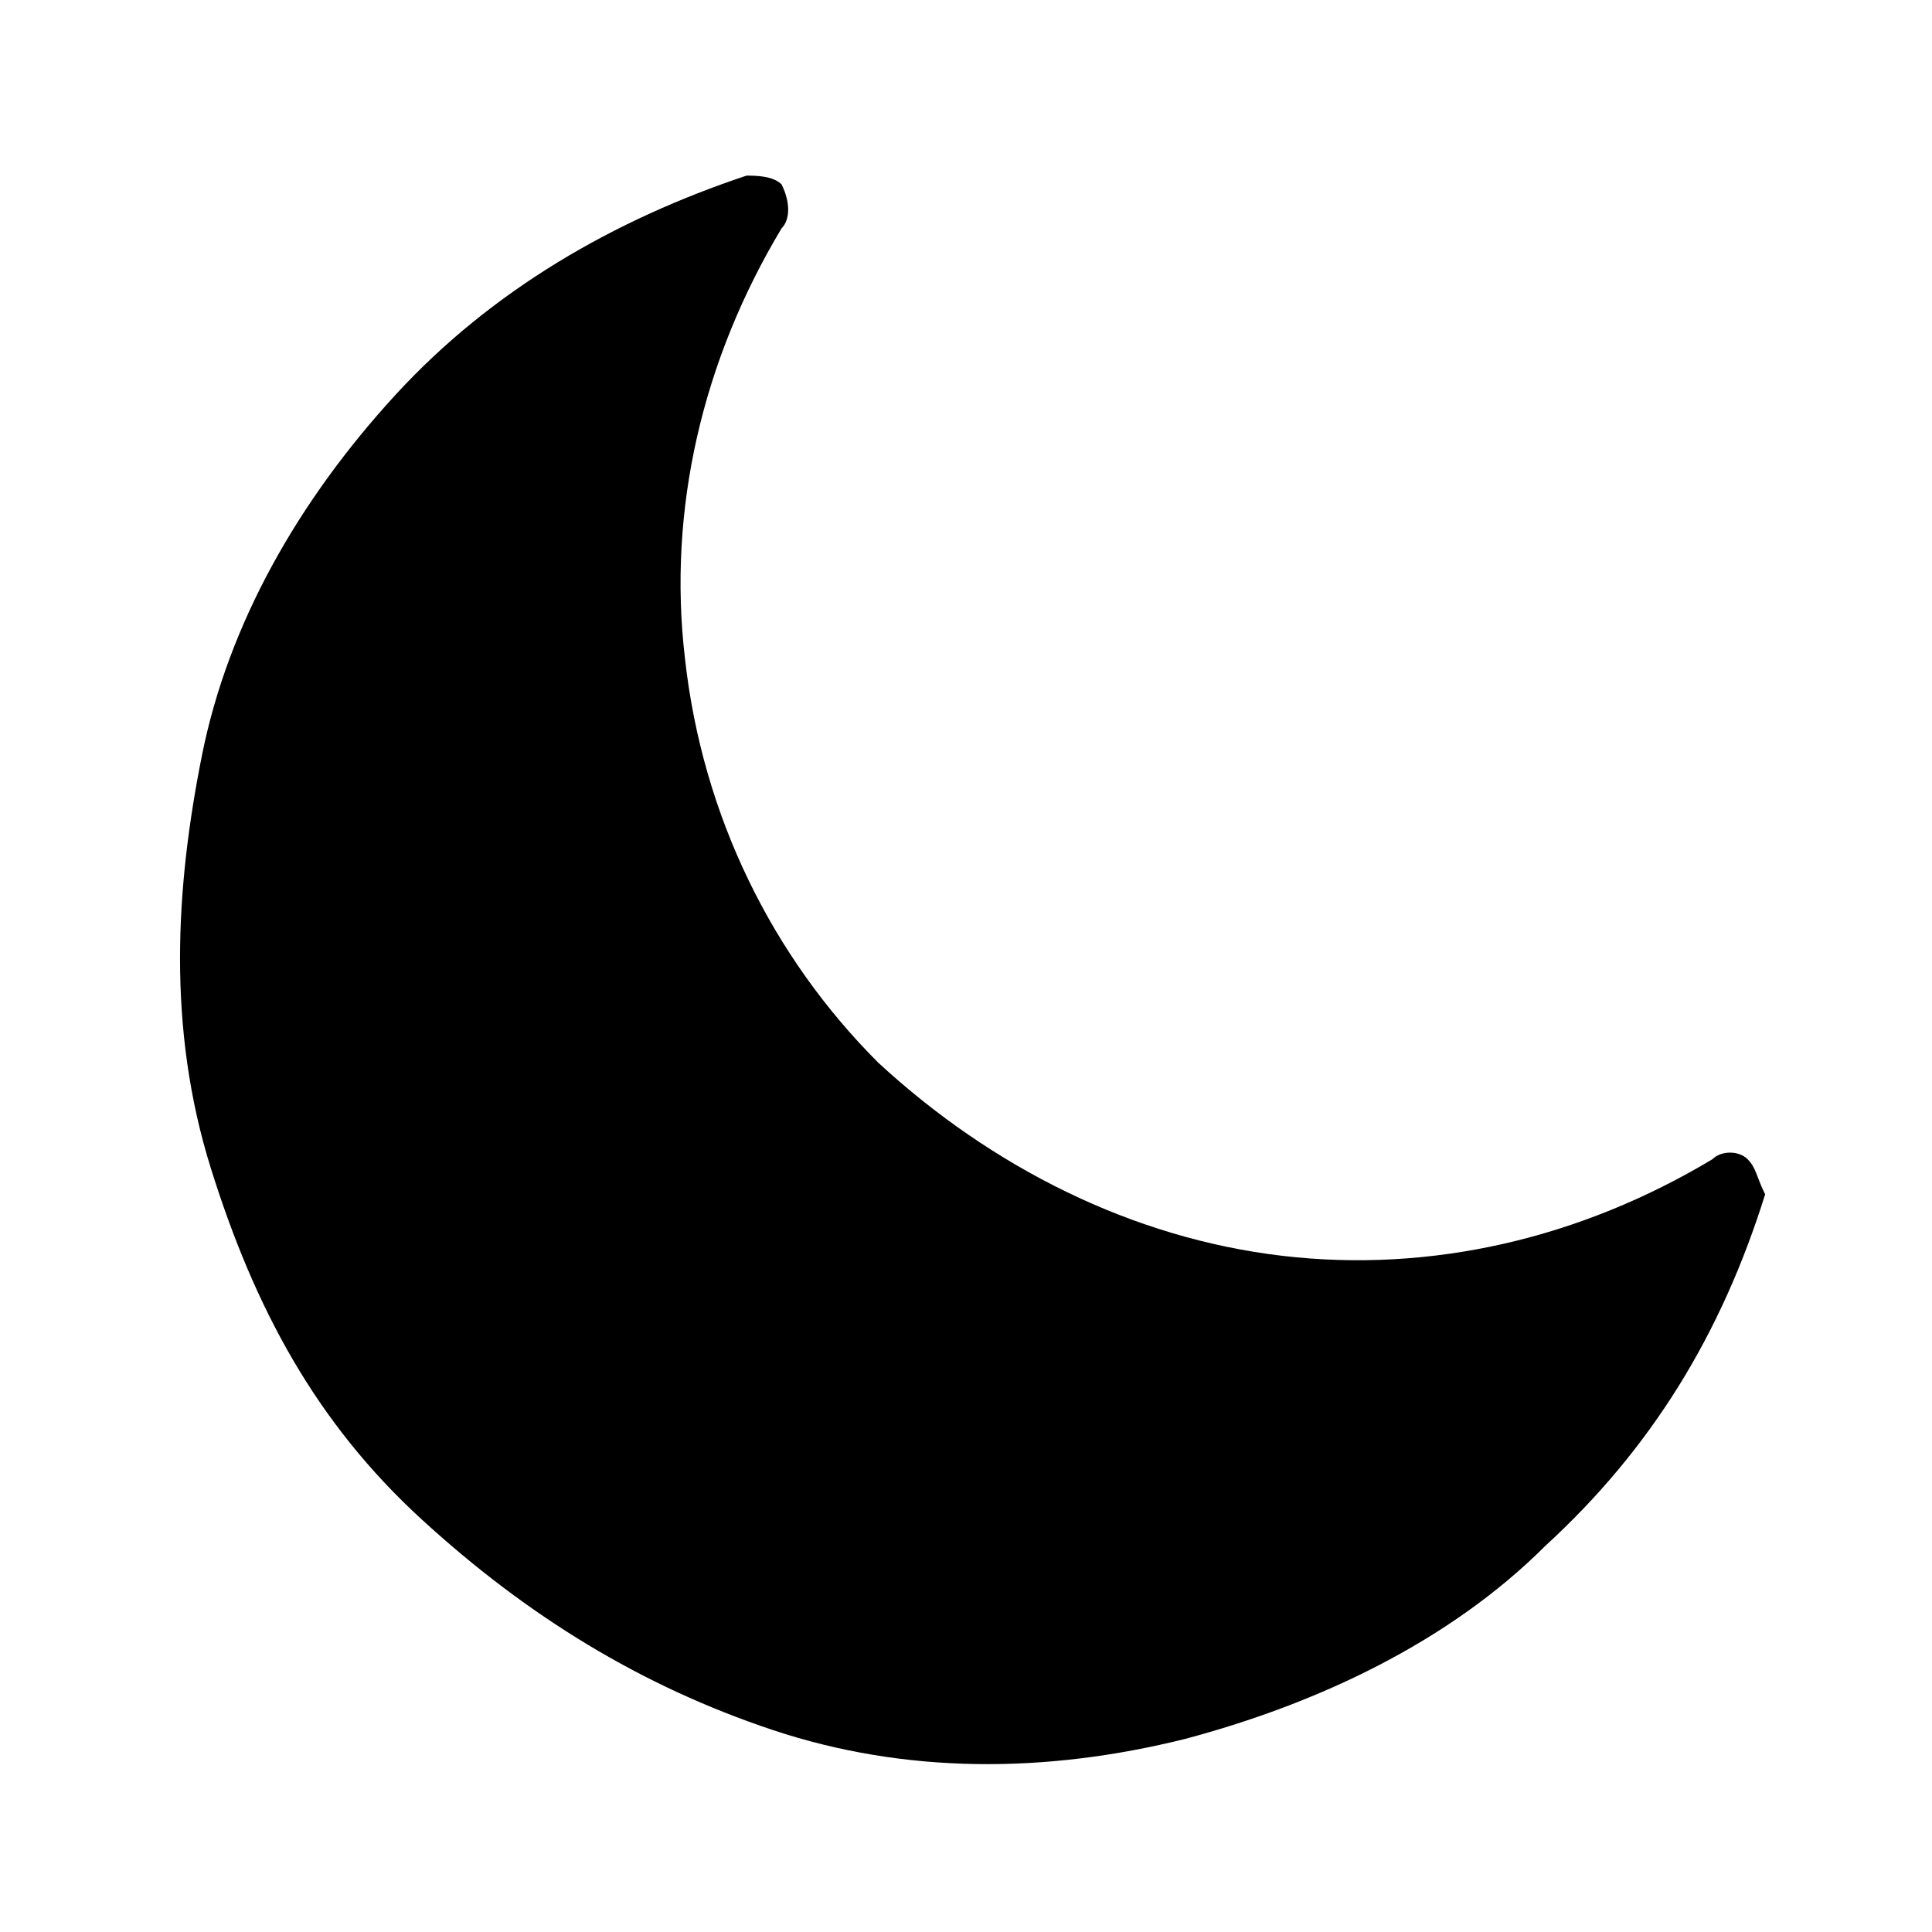
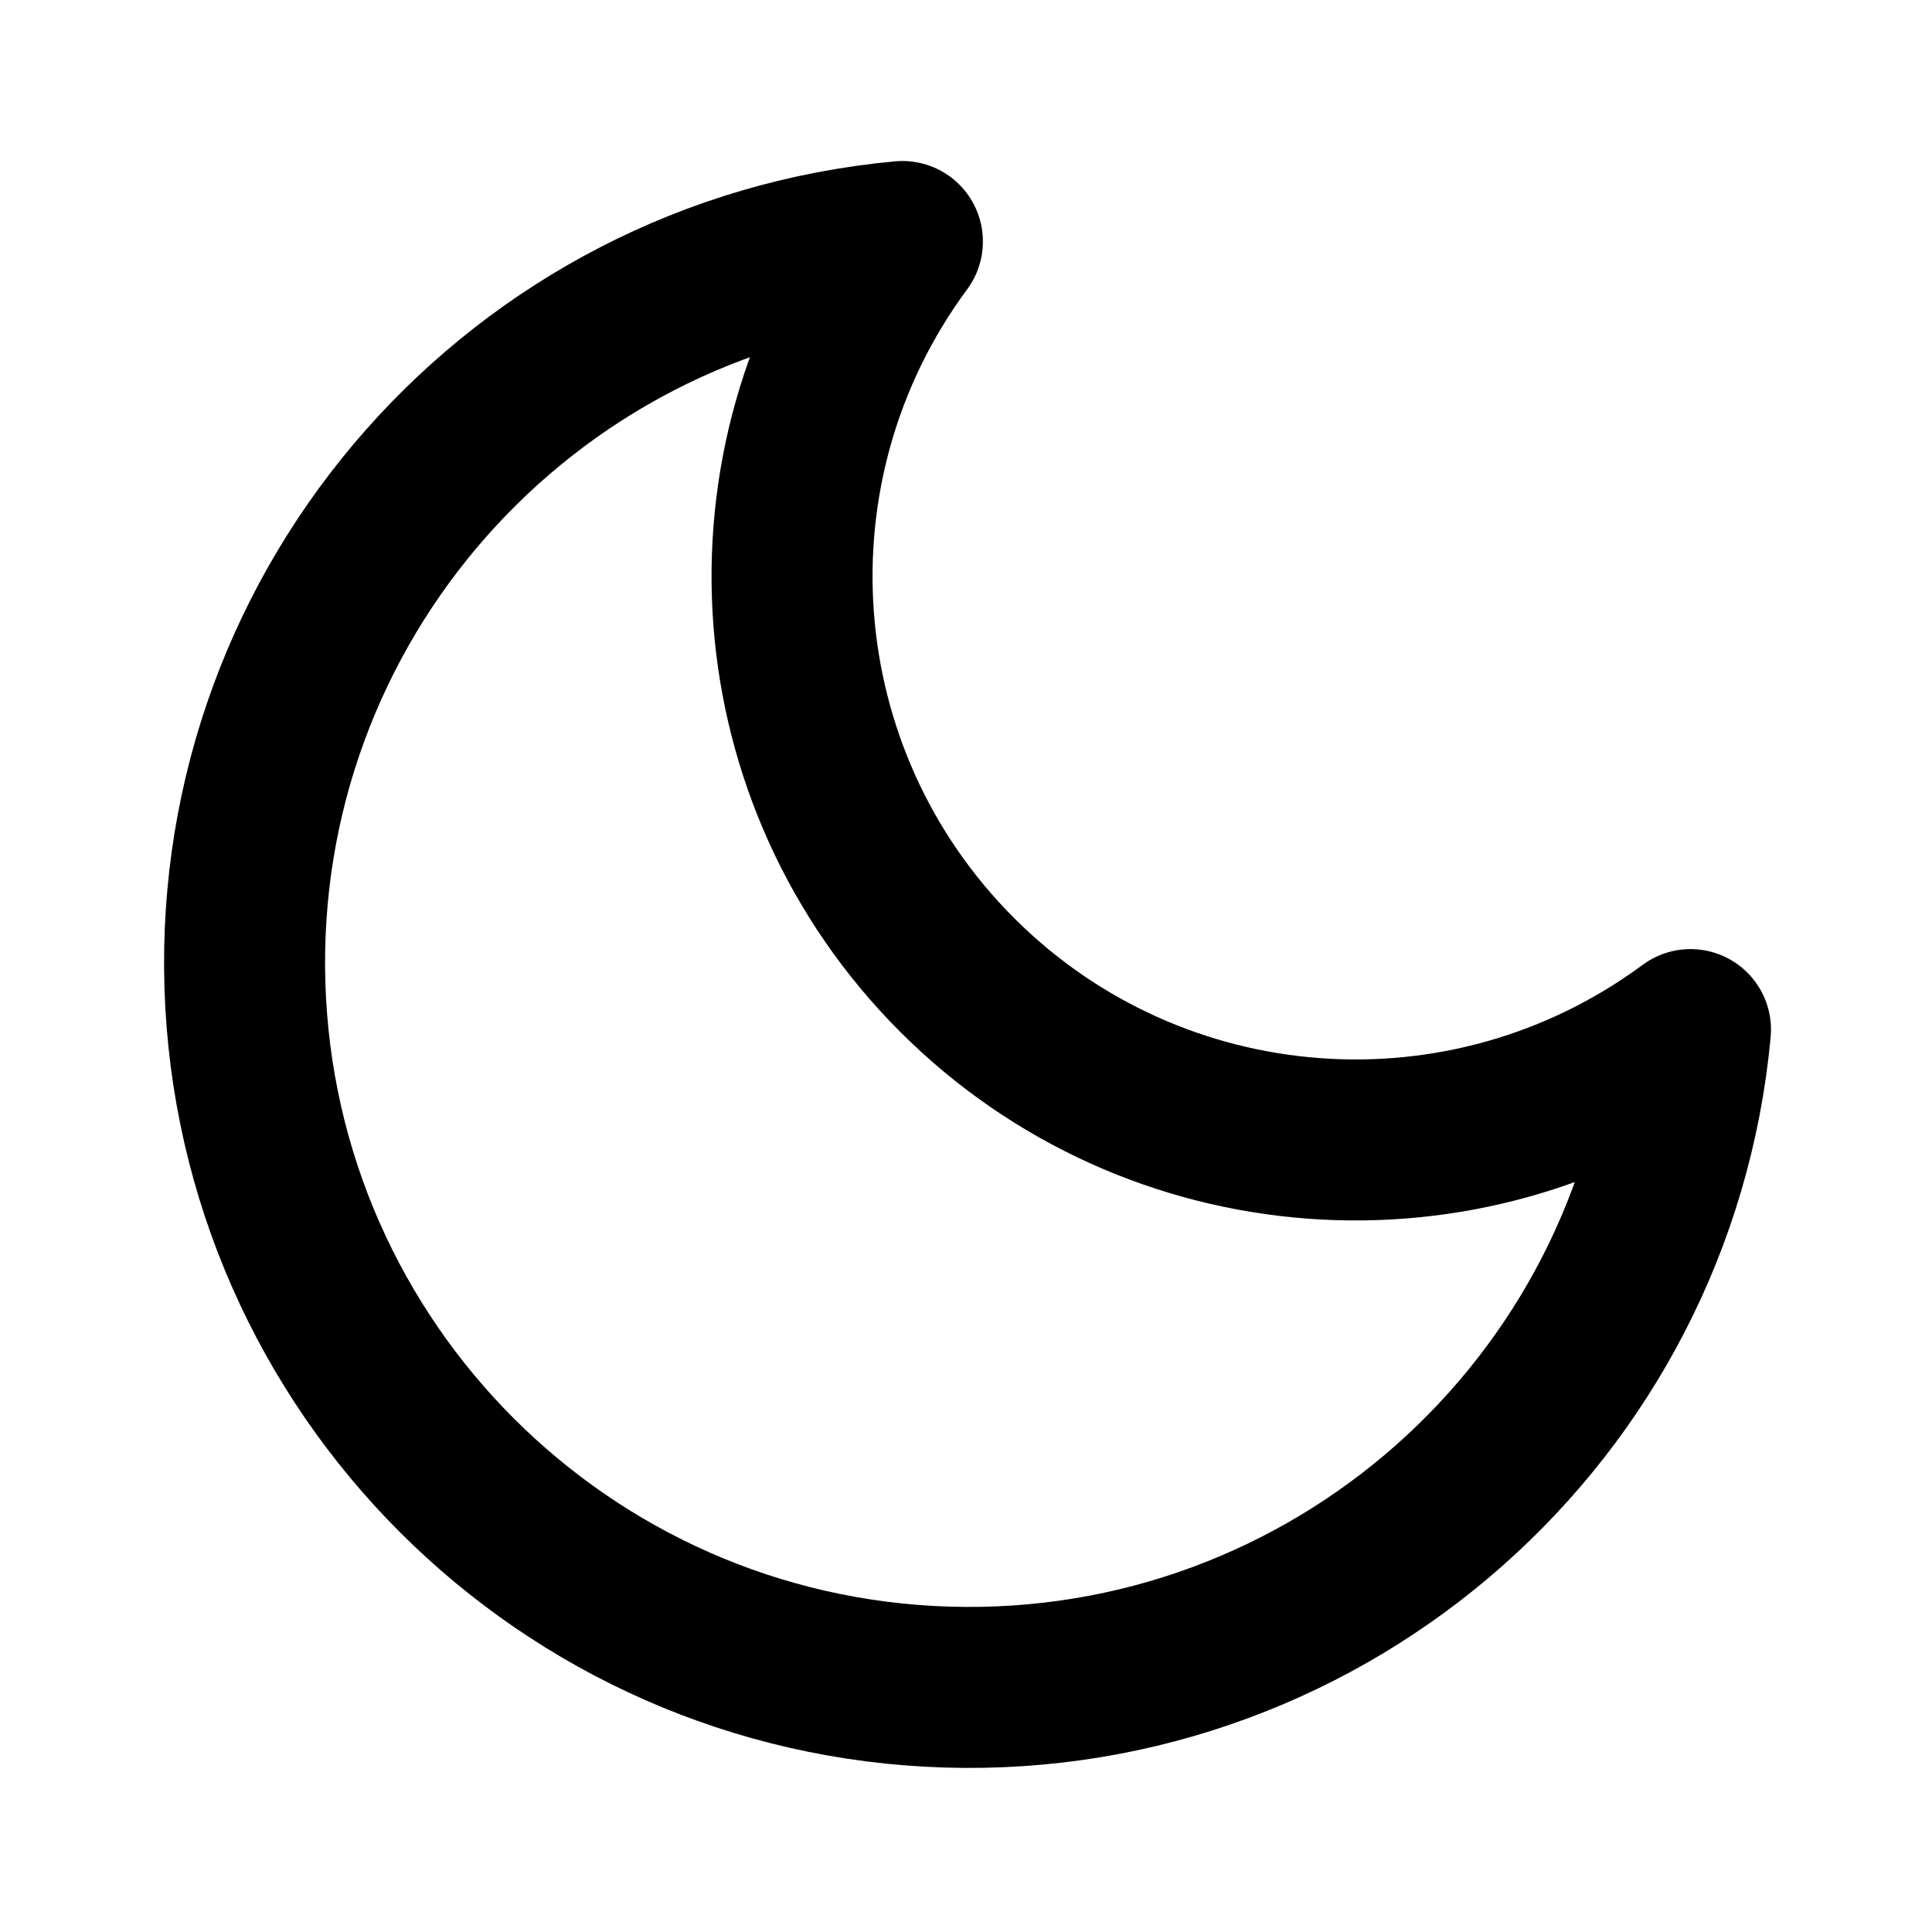
- <svg xmlns="http://www.w3.org/2000/svg" version="1.1" id="Layer_1" x="0px" y="0px" viewBox="0 0 22 22" style="enable-background:new 0 0 22 22;" xml:space="preserve">
-   <path d="M19.9,13.2c-0.1-0.1-0.3-0.1-0.4,0c-1.5,0.9-3.2,1.3-4.9,1.1c-1.7-0.2-3.3-1-4.6-2.2c-1.2-1.2-2-2.8-2.2-4.6  C7.6,5.8,8,4.1,8.9,2.6C9,2.5,9,2.3,8.9,2.1C8.8,2,8.6,2,8.5,2c-1.5,0.5-2.9,1.3-4,2.5S2.6,7.1,2.3,8.6s-0.4,3.1,0.1,4.7  s1.2,2.9,2.4,4s2.5,1.9,4,2.4s3.1,0.5,4.7,0.1c1.5-0.4,3-1.1,4.1-2.2c1.2-1.1,2-2.4,2.5-4C20,13.4,20,13.3,19.9,13.2L19.9,13.2z" />
+ <svg xmlns="http://www.w3.org/2000/svg" viewBox="0 0 24 24" fill="none" stroke="currentColor" stroke-width="2" stroke-linecap="round" stroke-linejoin="round" class="feather feather-moon">
+   <path d="M21 12.79A9 9 0 1 1 11.21 3 7 7 0 0 0 21 12.79z" />
</svg>
